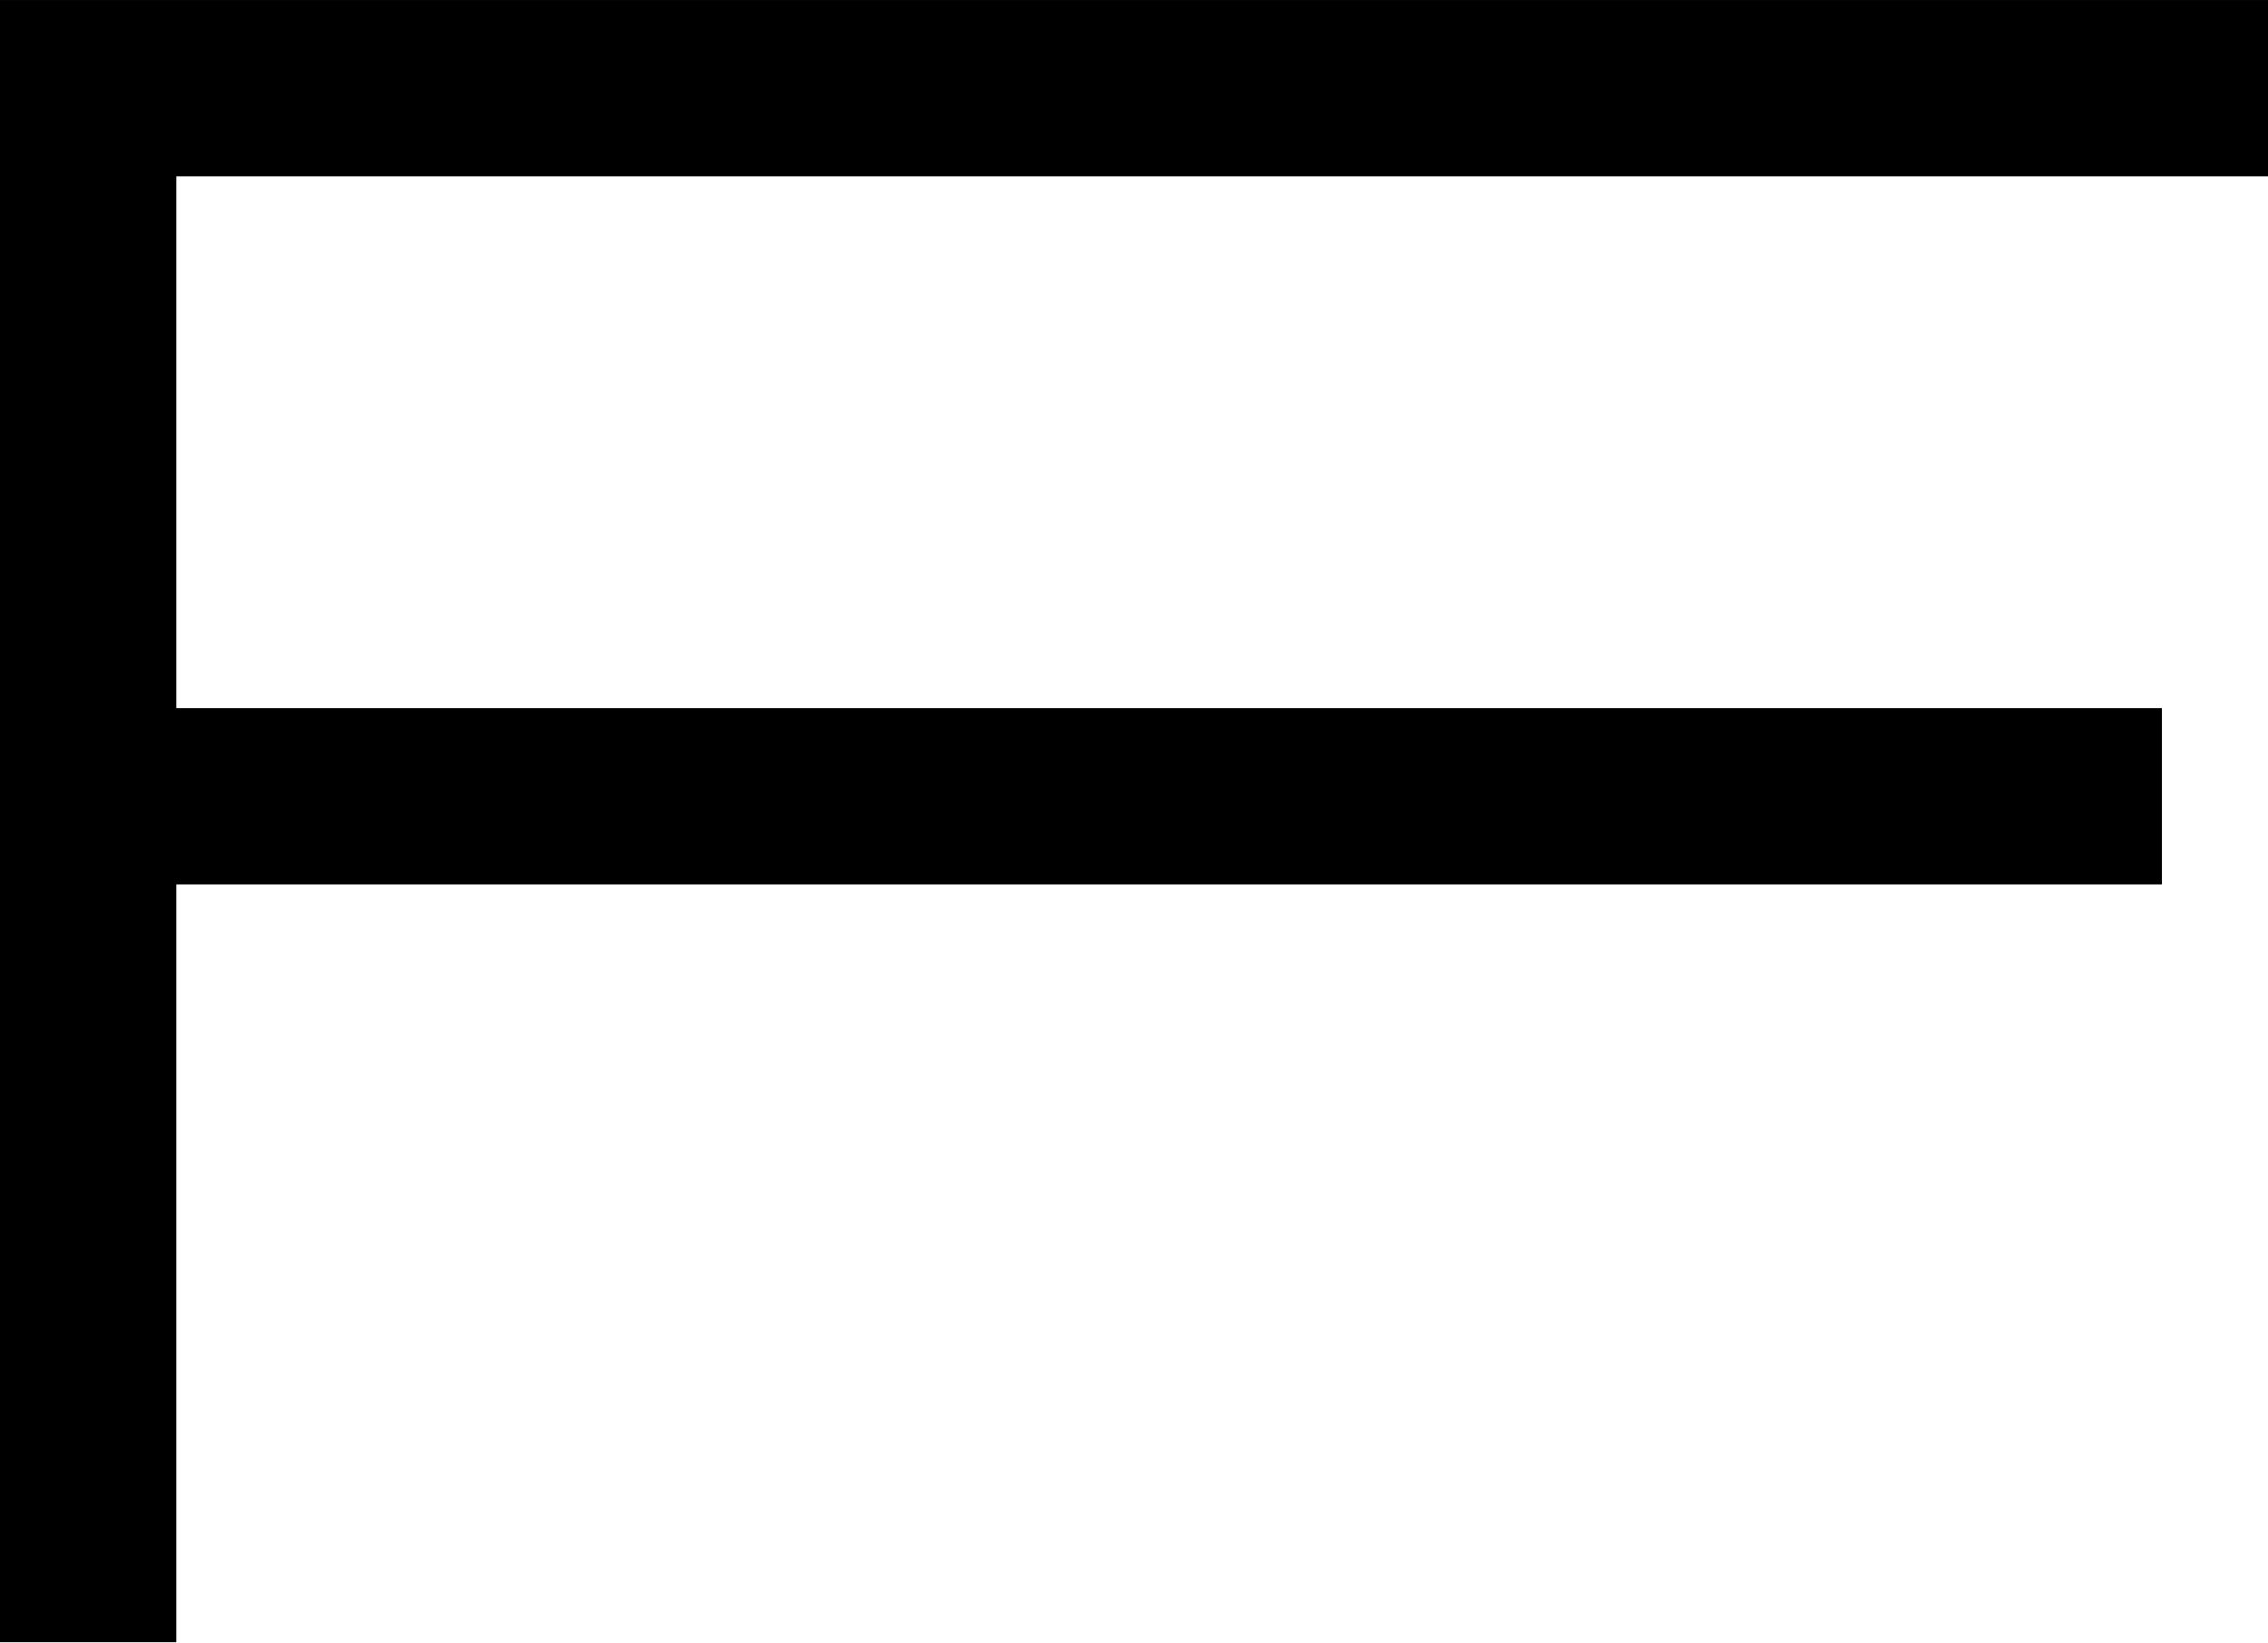
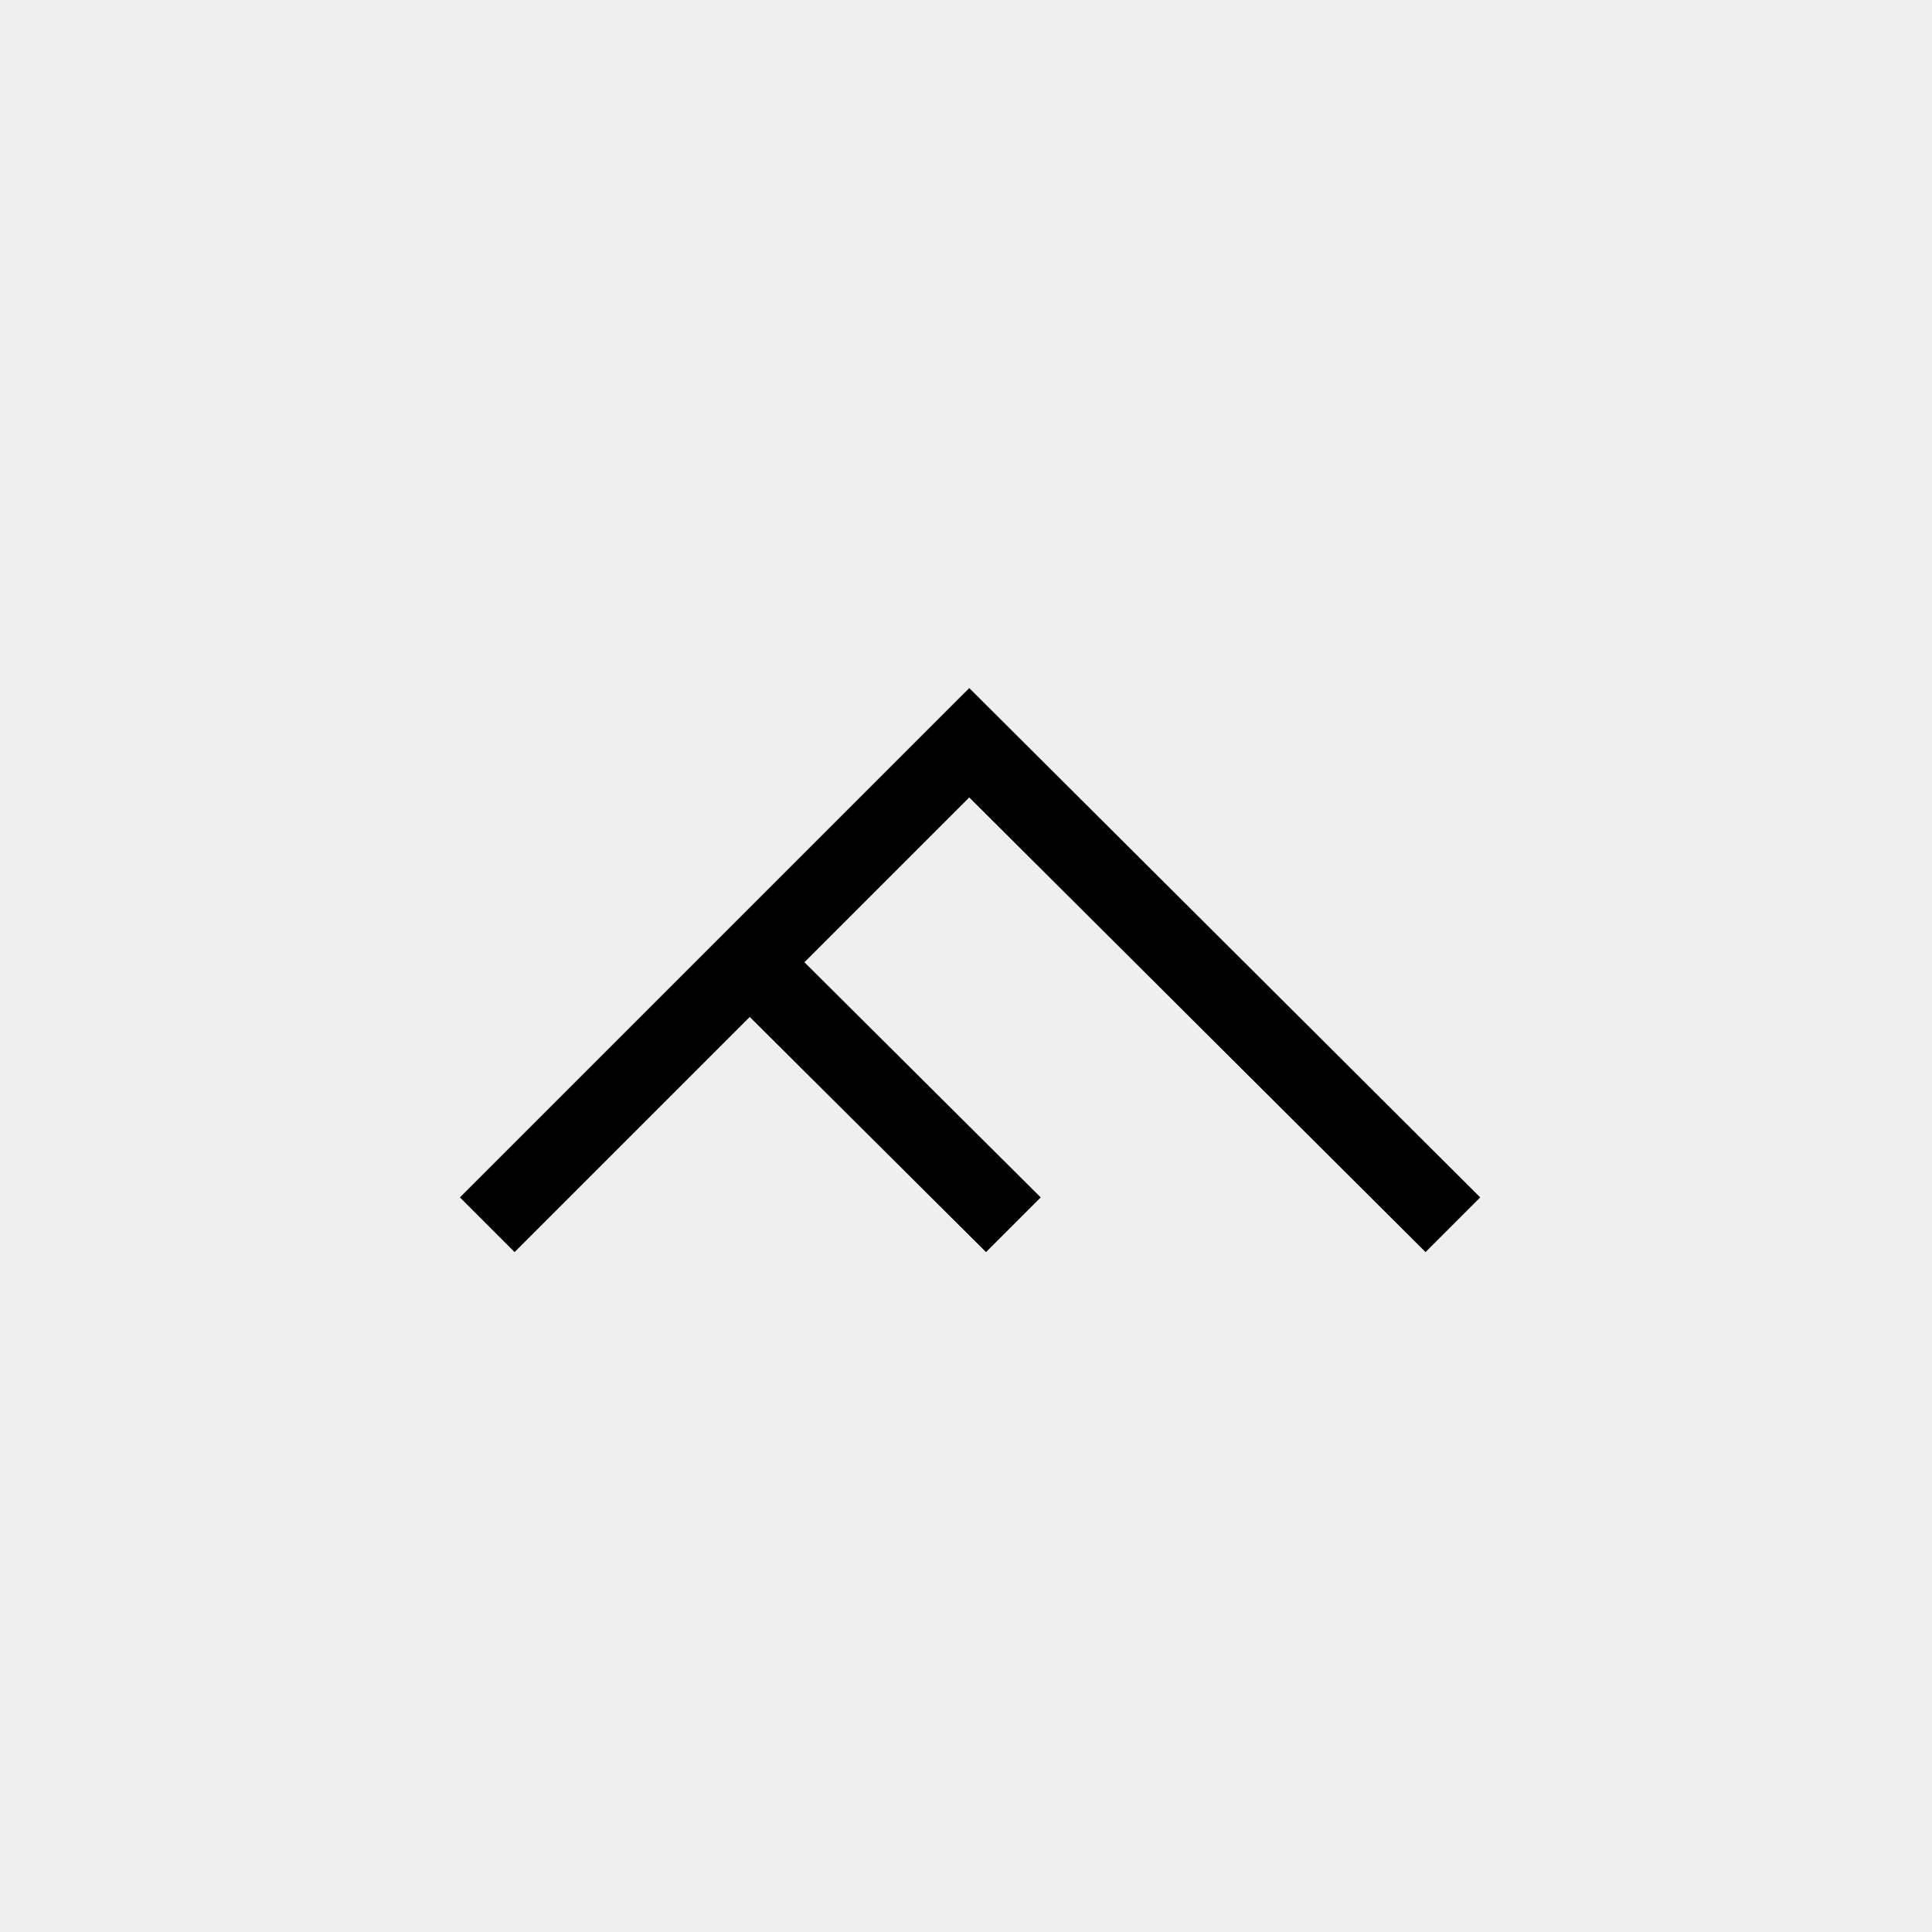
- <svg xmlns="http://www.w3.org/2000/svg" version="1.1" id="Layer_1" x="0px" y="0px" width="212.813px" height="154.091px" viewBox="0 0 212.813 154.091" enable-background="new 0 0 212.813 154.091" xml:space="preserve">
+ <svg xmlns="http://www.w3.org/2000/svg" version="1.1" id="Layer_1" x="0px" y="0px" width="530.003px" height="530.003px" viewBox="697.071 -863.665 530.003 530.003" enable-background="new 697.071 -863.665 530.003 530.003" xml:space="preserve">
+   <rect x="2.769" y="-40.849" fill="#EFEFEF" width="532.242" height="532.242" />
  <g>
-     <polygon points="16.541,154.091 16.541,82.95 202.848,82.95 202.848,66.409 16.541,66.409 16.541,16.543 212.813,16.543    212.813,0.002 0,0.002 0,0.002 0,154.091  " />
+     <polygon points="153.649,324.071 153.649,232.842 392.564,232.842 392.564,211.631 153.649,211.631 153.649,147.684    405.342,147.684 405.342,126.472 132.438,126.472 132.438,126.472 132.438,324.071  " />
+   </g>
+   <rect x="2.769" y="-837.558" fill="#EFEFEF" width="532.242" height="532.242" />
+   <g>
+     <polygon points="117.541,-546.29 182.049,-610.799 350.987,-441.861 365.986,-456.86 197.048,-625.798 242.265,-671.015    420.239,-493.041 435.238,-508.04 242.265,-701.013 242.265,-701.013 102.542,-561.289  " />
+   </g>
+   <rect x="697.071" y="-863.665" fill="#EFEFEF" width="532.242" height="532.242" />
+   <g>
+     <polygon points="838.24,-520.183 902.749,-584.692 967.569,-520.183 982.568,-535.182 917.748,-599.691 962.965,-644.908    1088.143,-520.183 1103.142,-535.182 962.965,-674.906 962.965,-674.906 823.241,-535.182  " />
  </g>
</svg>
